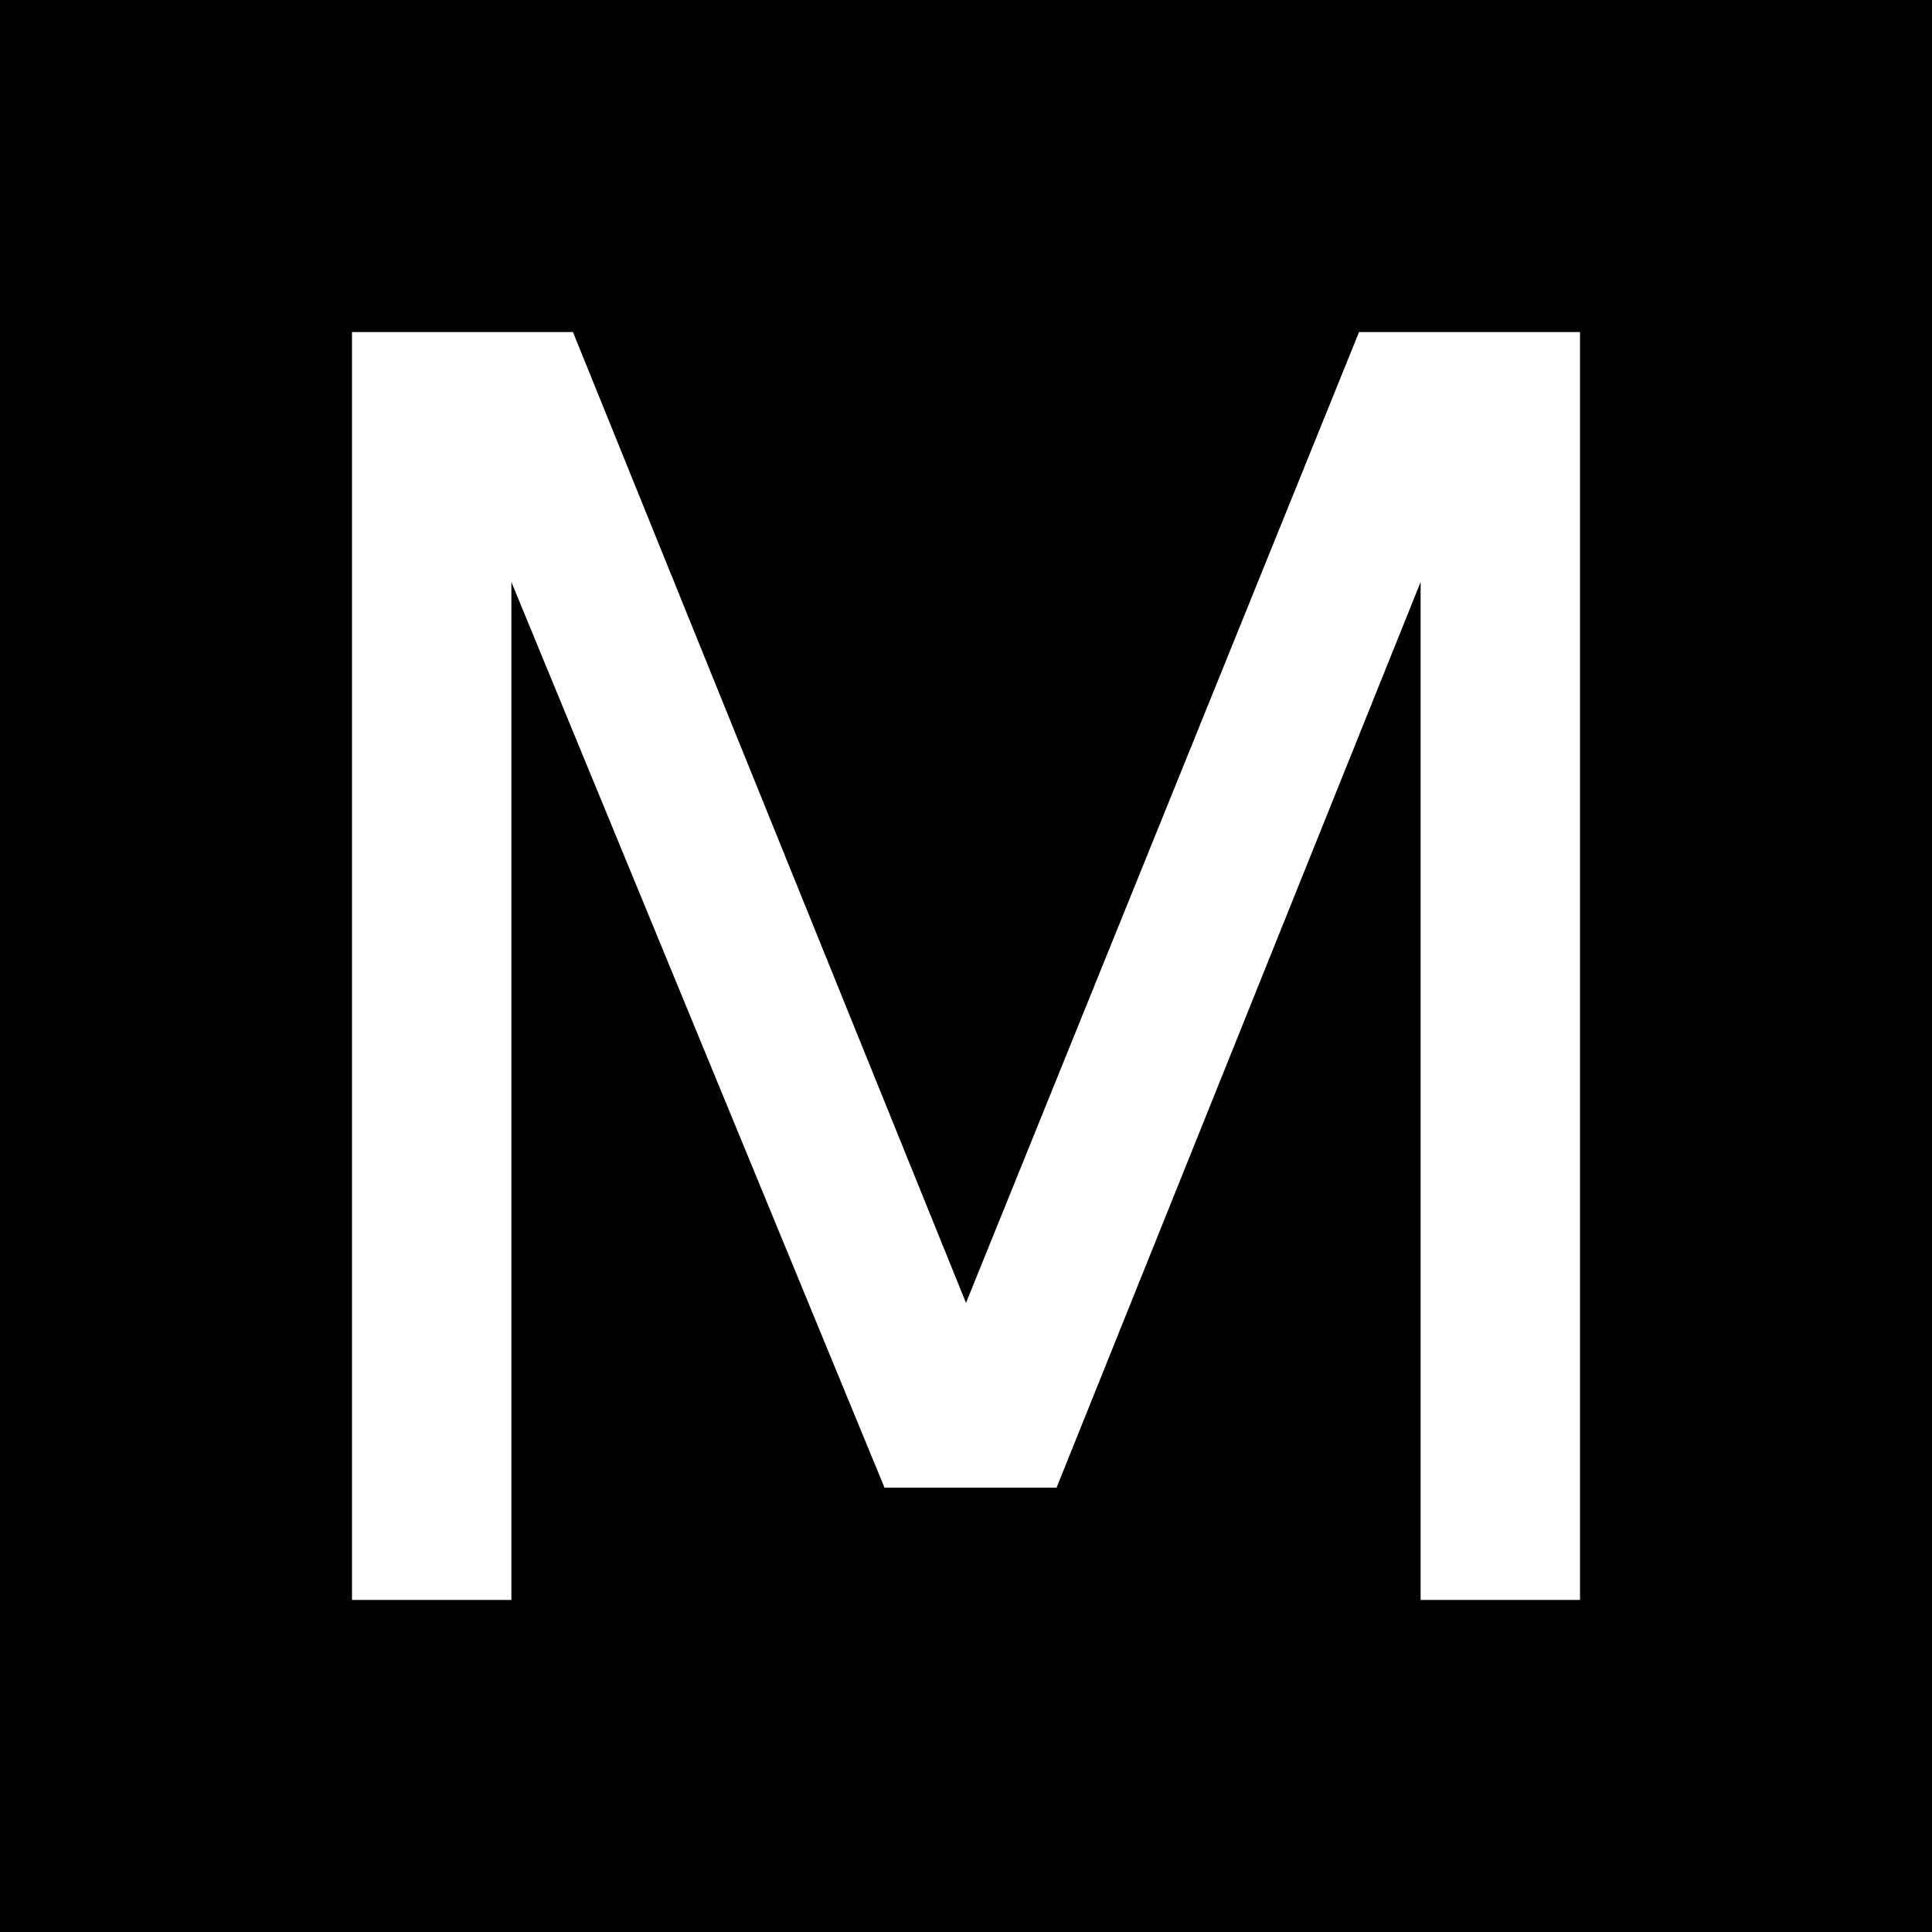
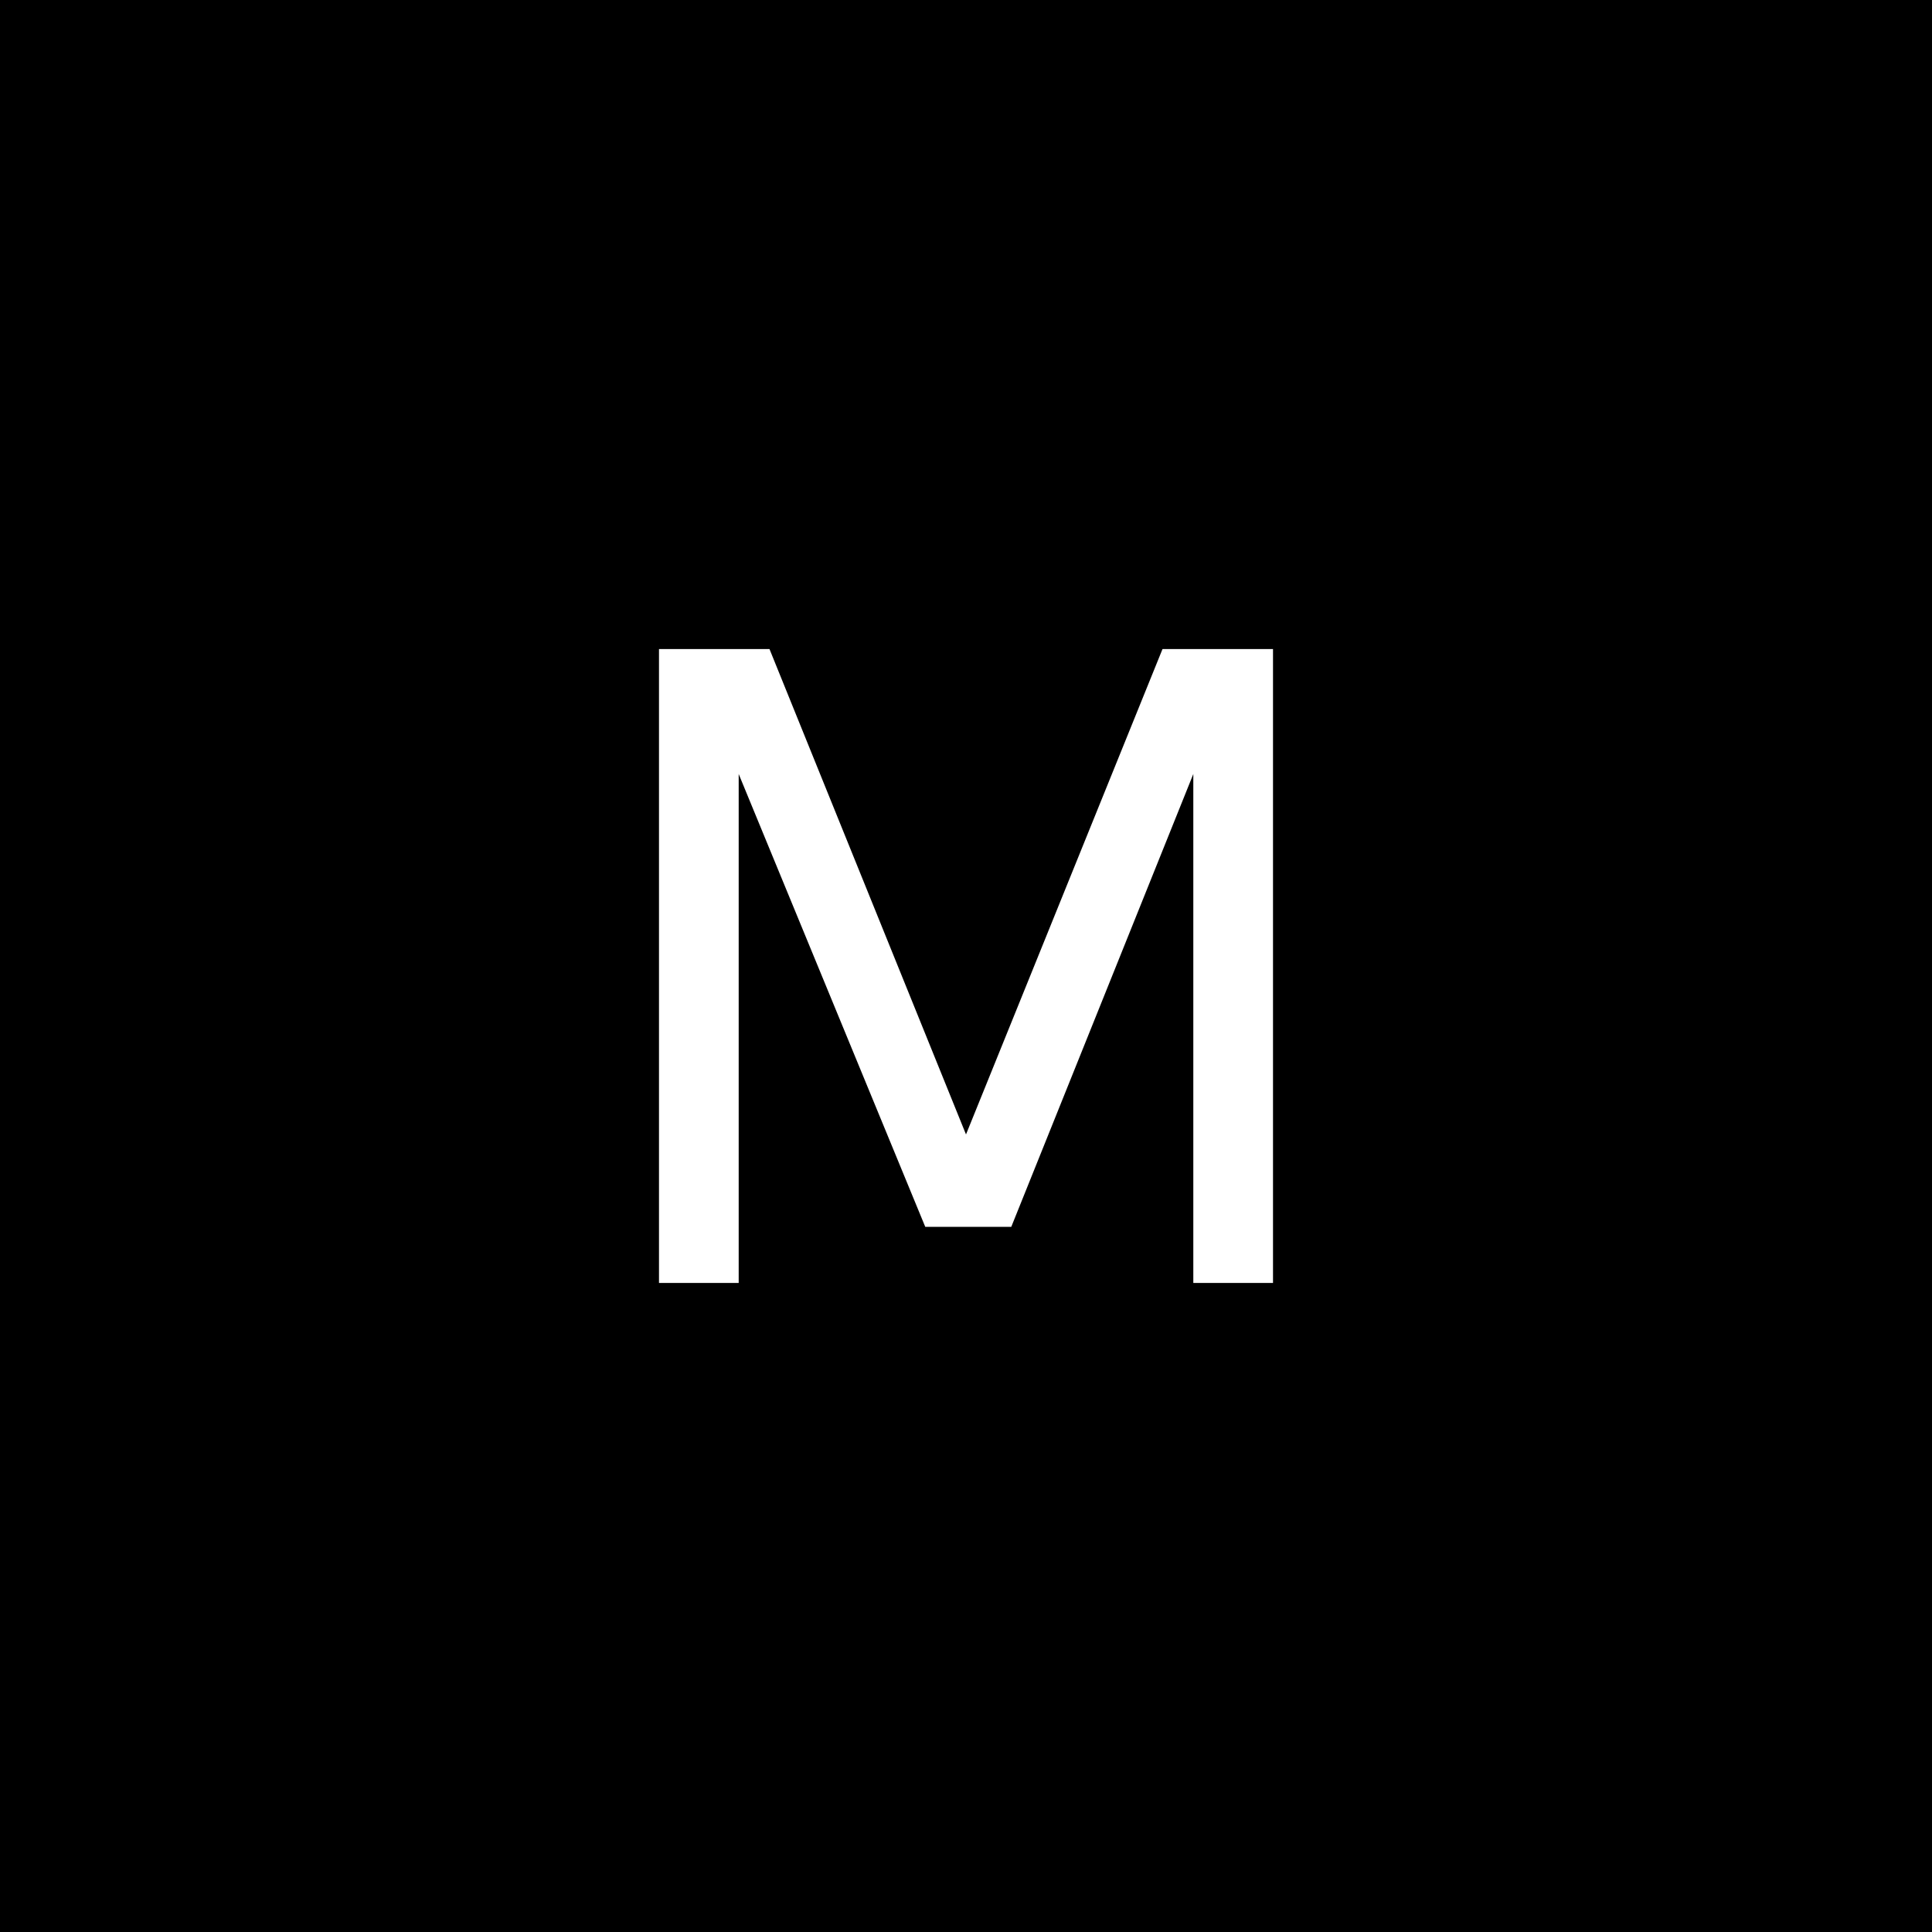
<svg xmlns="http://www.w3.org/2000/svg" viewBox="0 0 64 64">
  <rect width="64" height="64" fill="#000" />
-   <path d="M434 164 651 700H773V0H685V562L484 62H389L183 562V0H95V700H217Z" fill="#fff" transform="translate(32 32) scale(0.06 -0.06) translate(-434 -350)" />
+   <path d="M434 164 651 700H773V0H685V562L484 62H389L183 562V0H95V700H217Z" fill="#fff" transform="translate(32 32) scale(0.03 -0.03) translate(-434 -350)" />
</svg>
